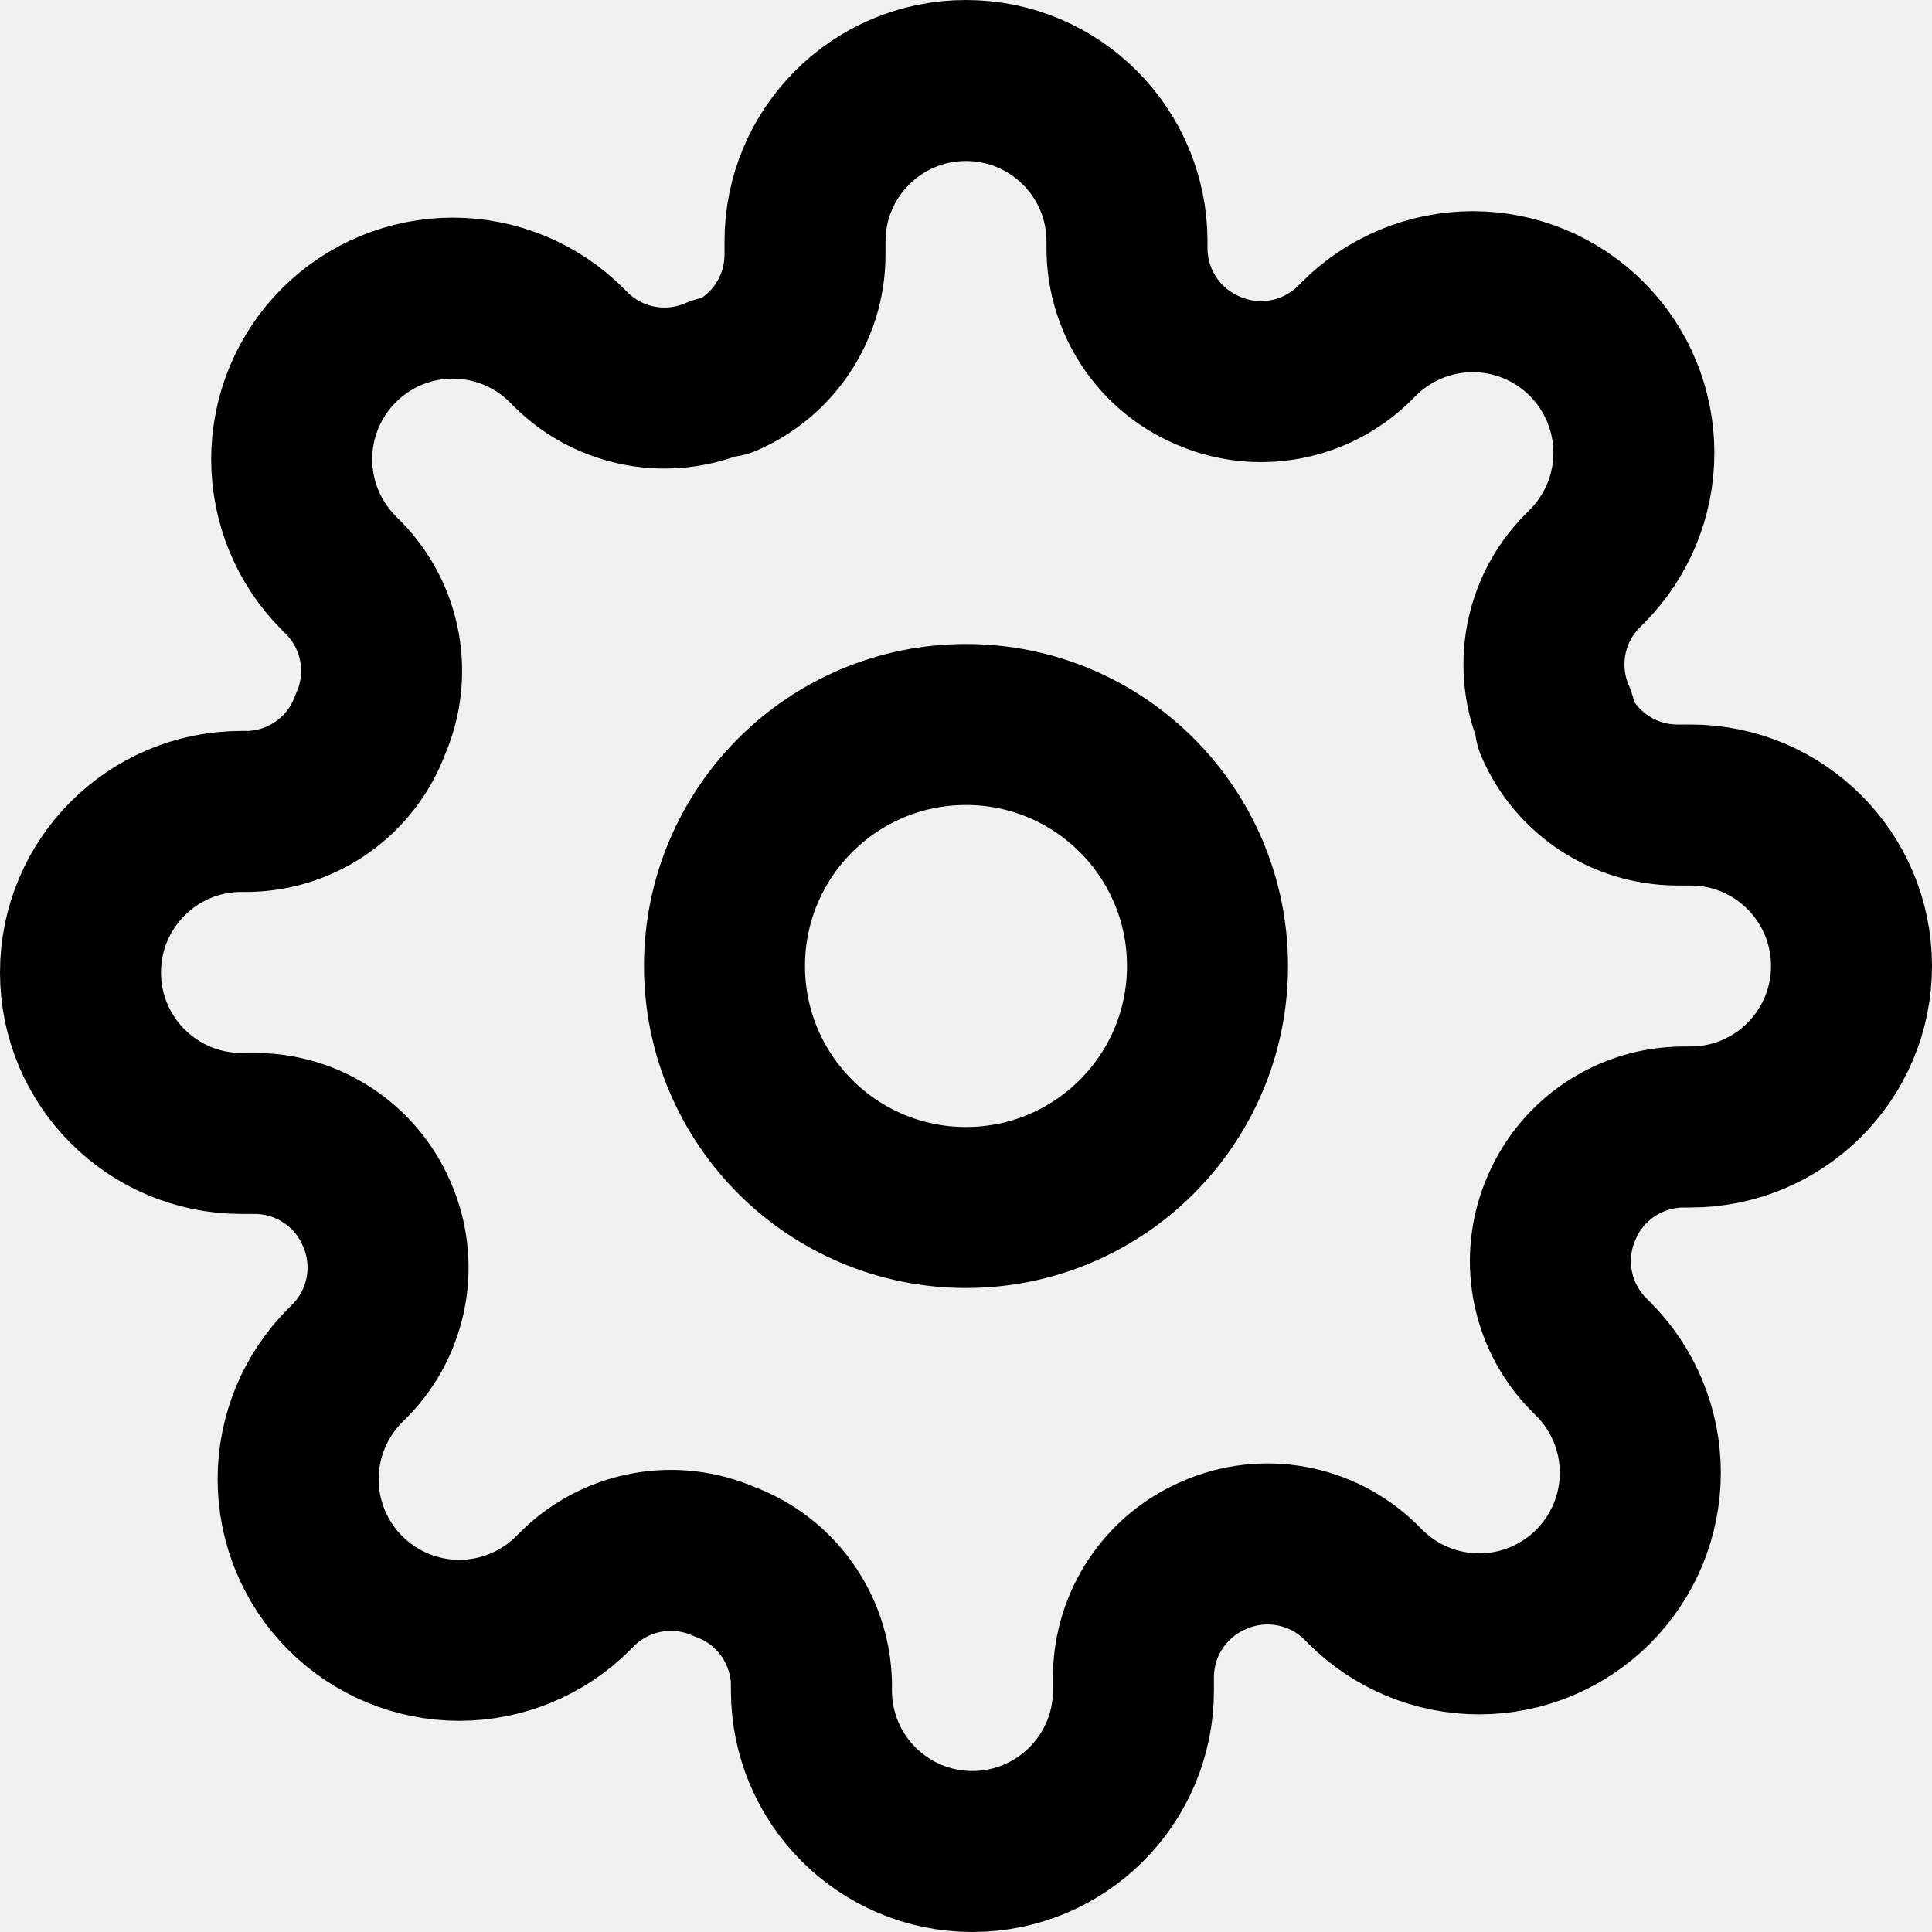
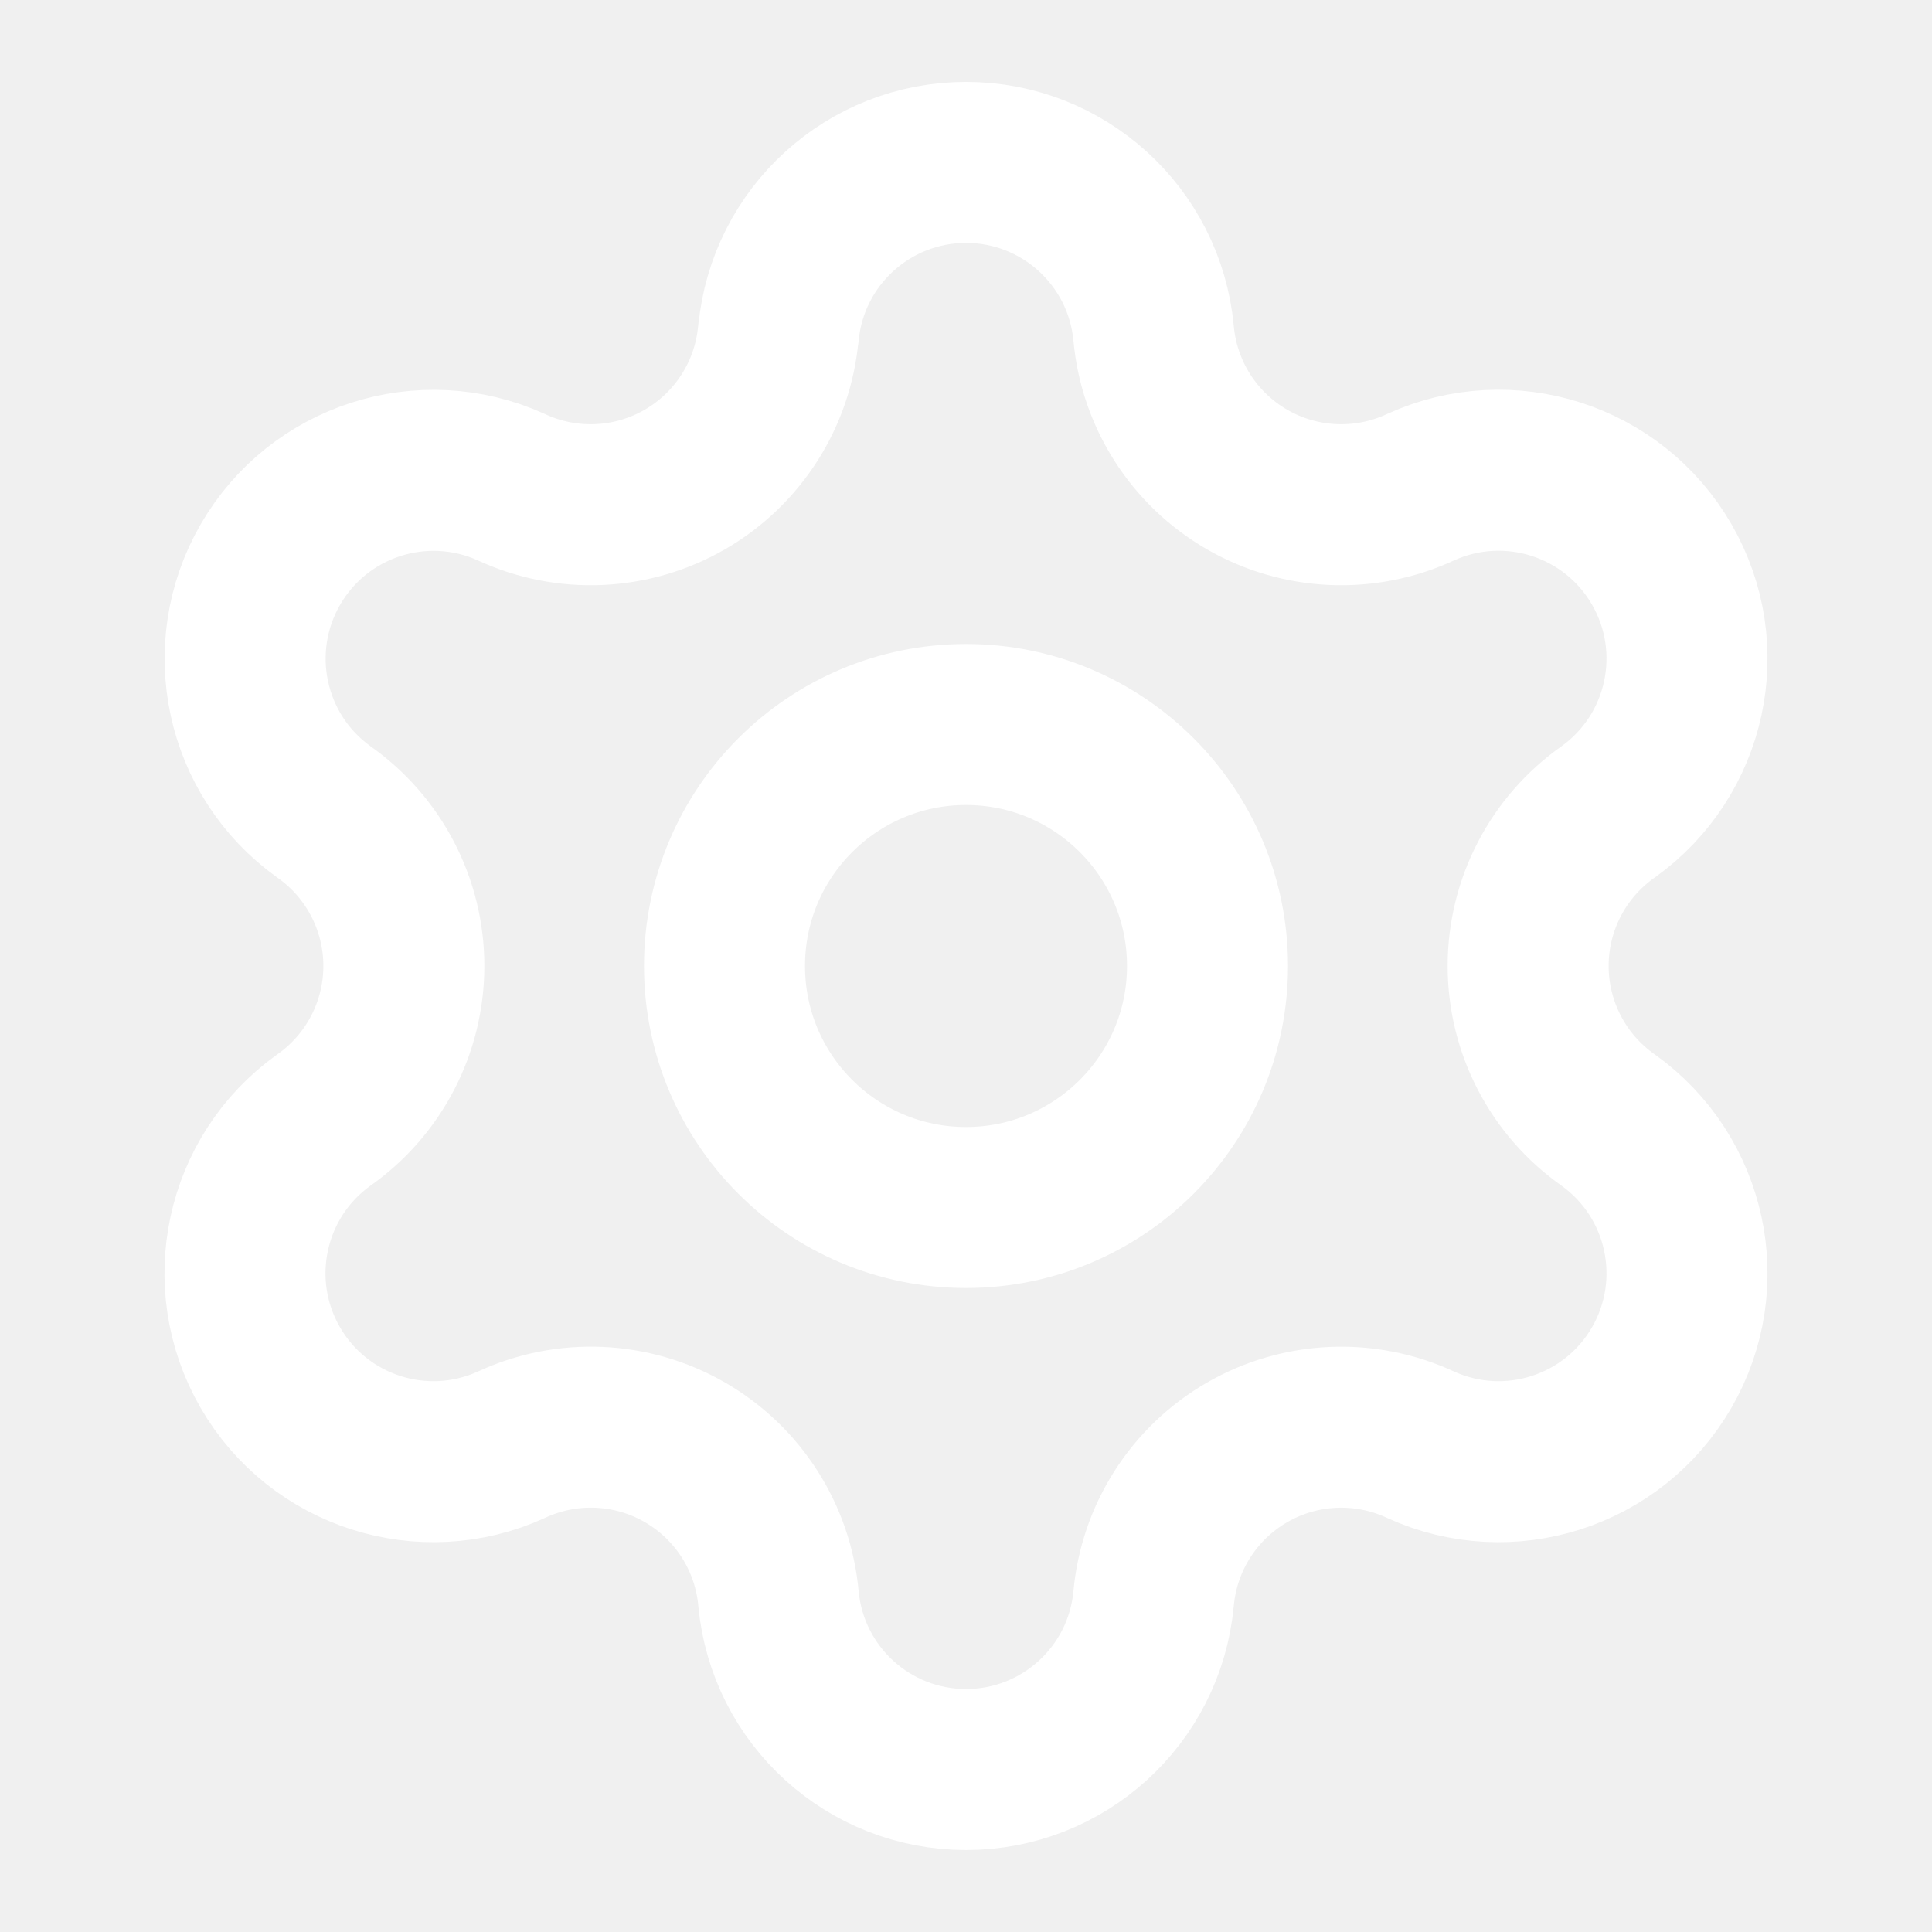
- <svg xmlns="http://www.w3.org/2000/svg" viewBox="0 0 24 24" fill="none" stroke="currentColor" stroke-width="2" stroke-linecap="round" stroke-linejoin="round">
+ <svg xmlns="http://www.w3.org/2000/svg" class="lucide lucide-settings" width="24" height="24" viewBox="0 0 24 24" fill="none" stroke="white" stroke-width="2" stroke-linecap="round" stroke-linejoin="round">
+   <path d="M9.671 4.136a2.34 2.34 0 0 1 4.659 0 2.34 2.34 0 0 0 3.319 1.915 2.34 2.34 0 0 1 2.33 4.033 2.34 2.34 0 0 0 0 3.831 2.34 2.34 0 0 1-2.33 4.033 2.34 2.34 0 0 0-3.319 1.915 2.34 2.34 0 0 1-4.659 0 2.34 2.34 0 0 0-3.32-1.915 2.34 2.34 0 0 1-2.33-4.033 2.34 2.34 0 0 0 0-3.831A2.34 2.34 0 0 1 6.35 6.051a2.34 2.34 0 0 0 3.319-1.915" />
  <circle cx="12" cy="12" r="3" />
-   <path d="M19.4 15a1.65 1.65 0 0 0 .33 1.82l.06.06a2 2 0 0 1 0 2.83 2 2 0 0 1-2.83 0l-.06-.06a1.65 1.65 0 0 0-1.82-.33 1.65 1.65 0 0 0-1 1.51V21a2 2 0 0 1-2 2 2 2 0 0 1-2-2v-.09A1.65 1.65 0 0 0 9 19.4a1.65 1.65 0 0 0-1.82.33l-.06.06a2 2 0 0 1-2.83 0 2 2 0 0 1 0-2.83l.06-.06a1.65 1.65 0 0 0 .33-1.82 1.65 1.65 0 0 0-1.51-1H3a2 2 0 0 1-2-2 2 2 0 0 1 2-2h.09A1.65 1.65 0 0 0 4.6 9a1.65 1.65 0 0 0-.33-1.82l-.06-.06a2 2 0 0 1 0-2.83 2 2 0 0 1 2.83 0l.06.06a1.65 1.65 0 0 0 1.82.33H9a1.65 1.65 0 0 0 1-1.51V3a2 2 0 0 1 2-2 2 2 0 0 1 2 2v.09a1.65 1.65 0 0 0 1 1.51 1.65 1.65 0 0 0 1.82-.33l.06-.06a2 2 0 0 1 2.83 0 2 2 0 0 1 0 2.83l-.06.06a1.65 1.65 0 0 0-.33 1.82V9a1.65 1.65 0 0 0 1.51 1H21a2 2 0 0 1 2 2 2 2 0 0 1-2 2h-.09a1.65 1.65 0 0 0-1.51 1z" />
</svg>
